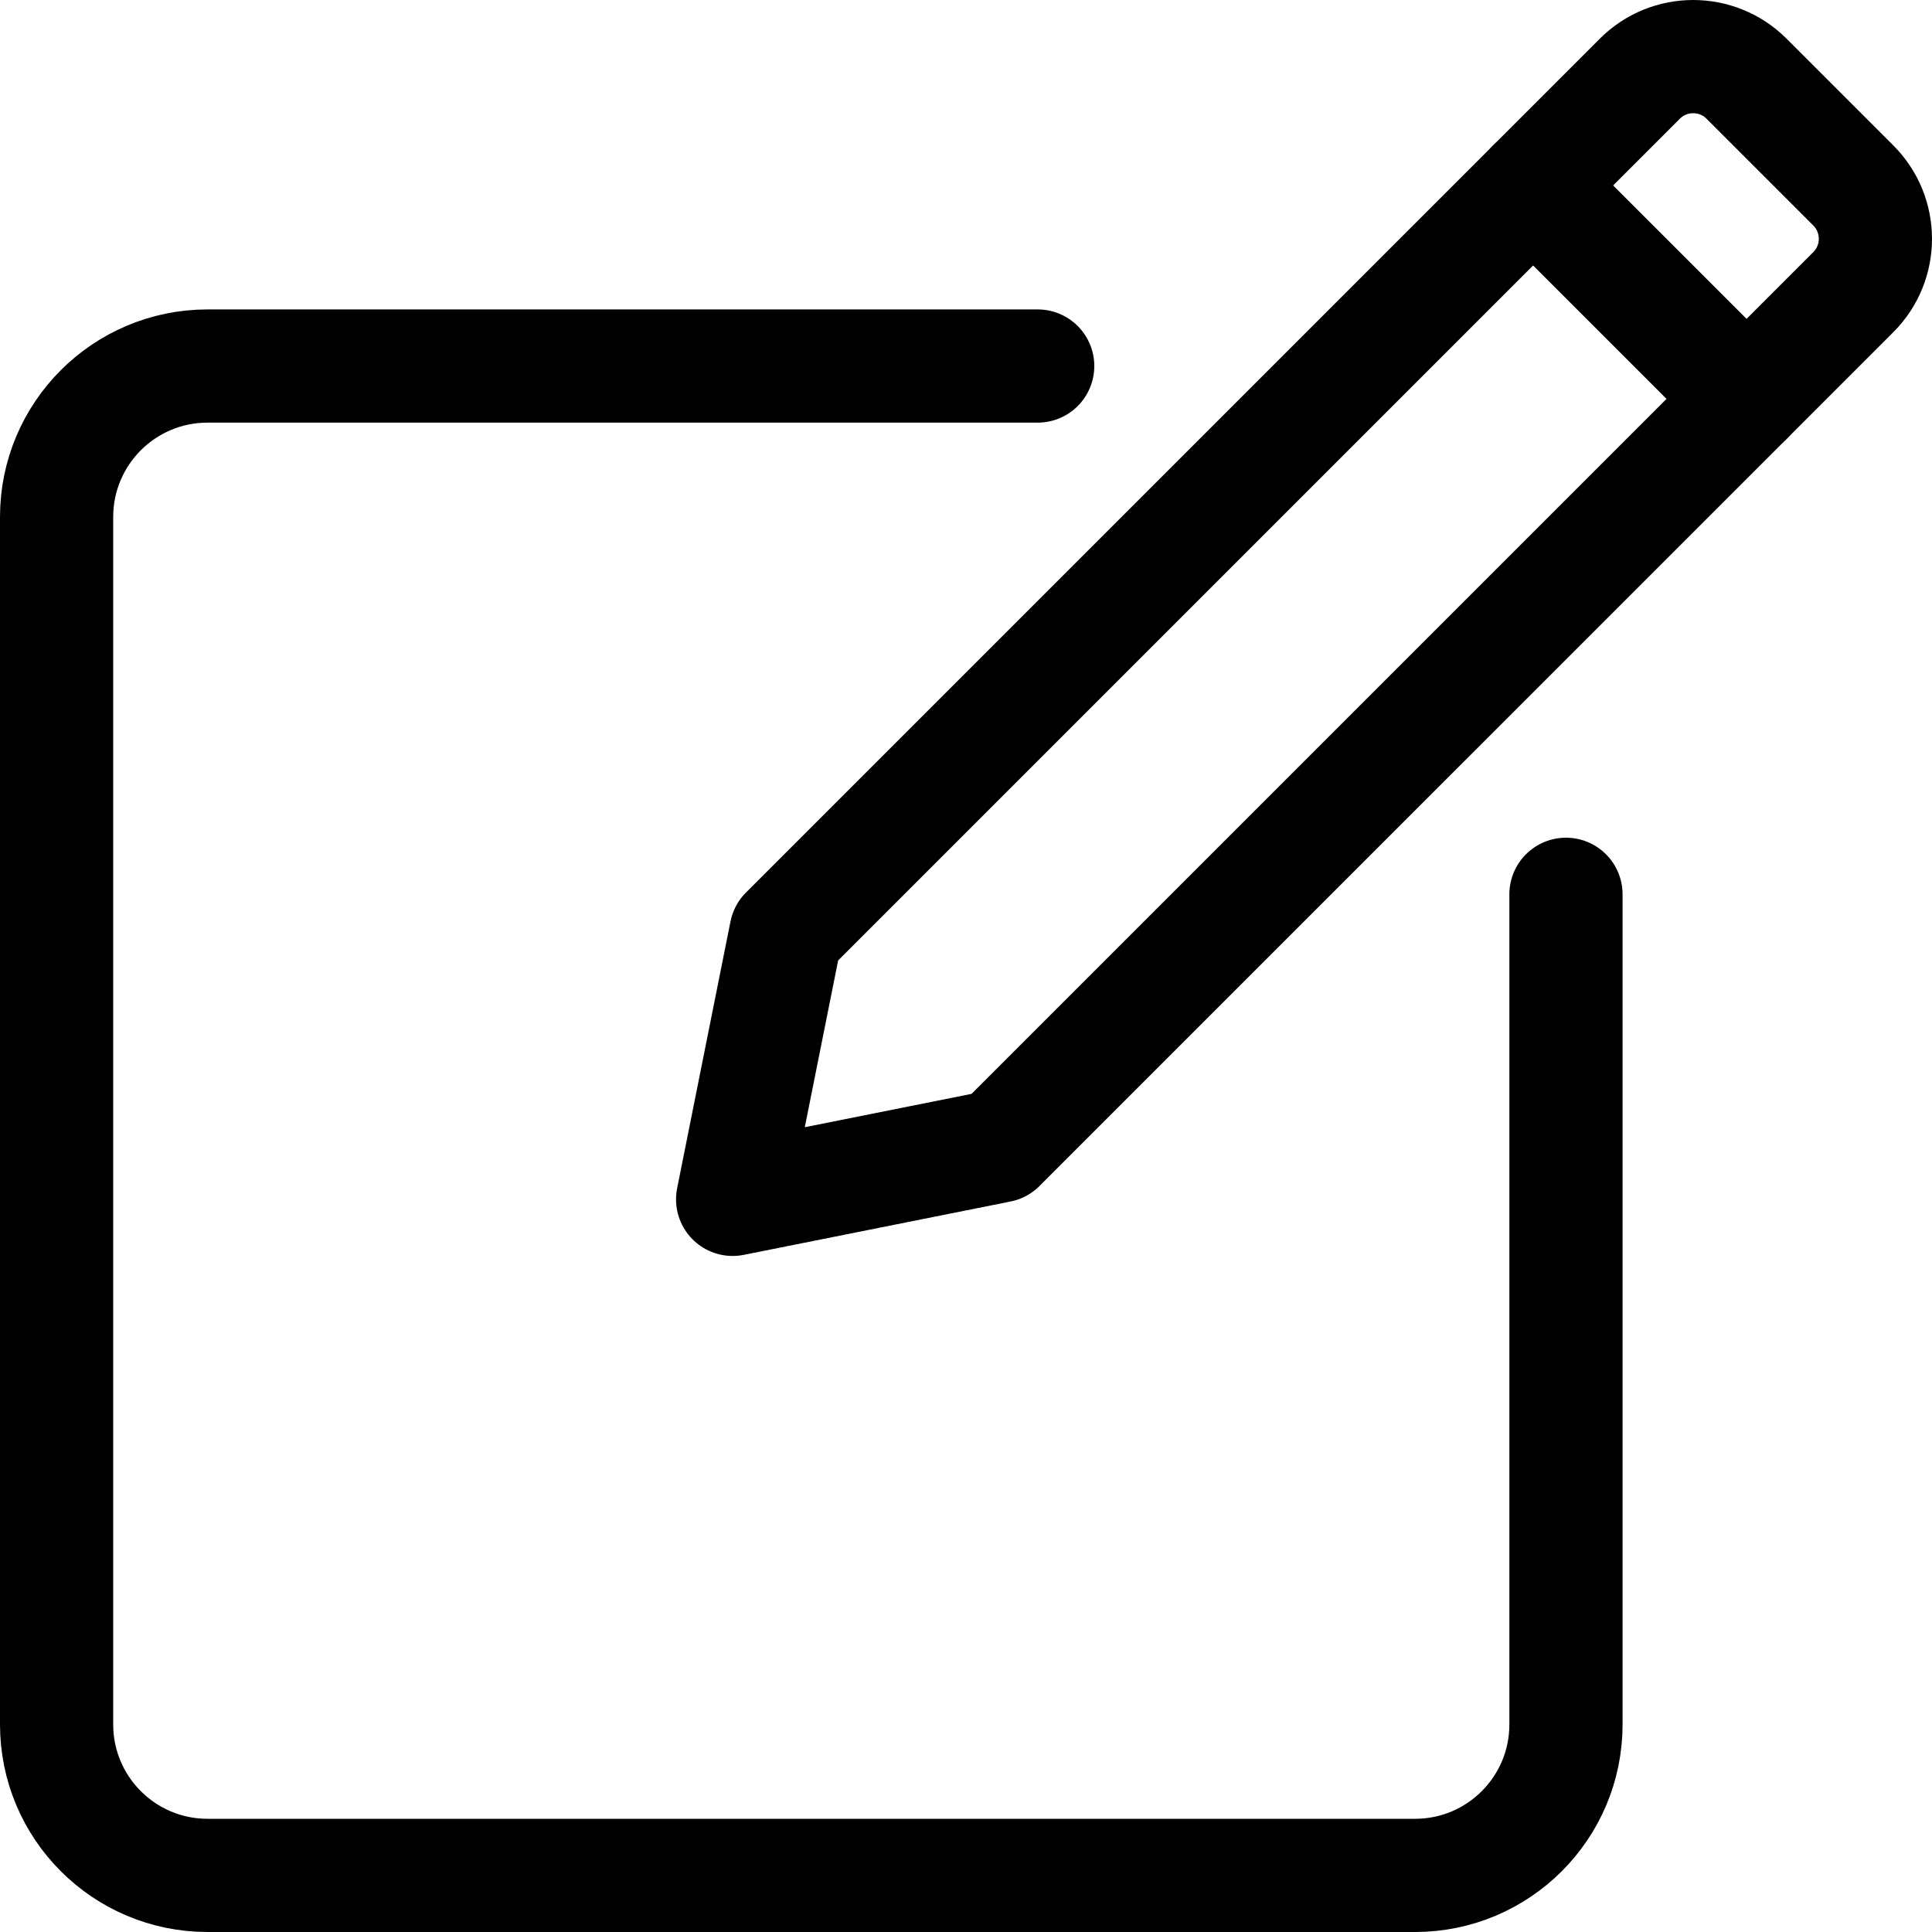
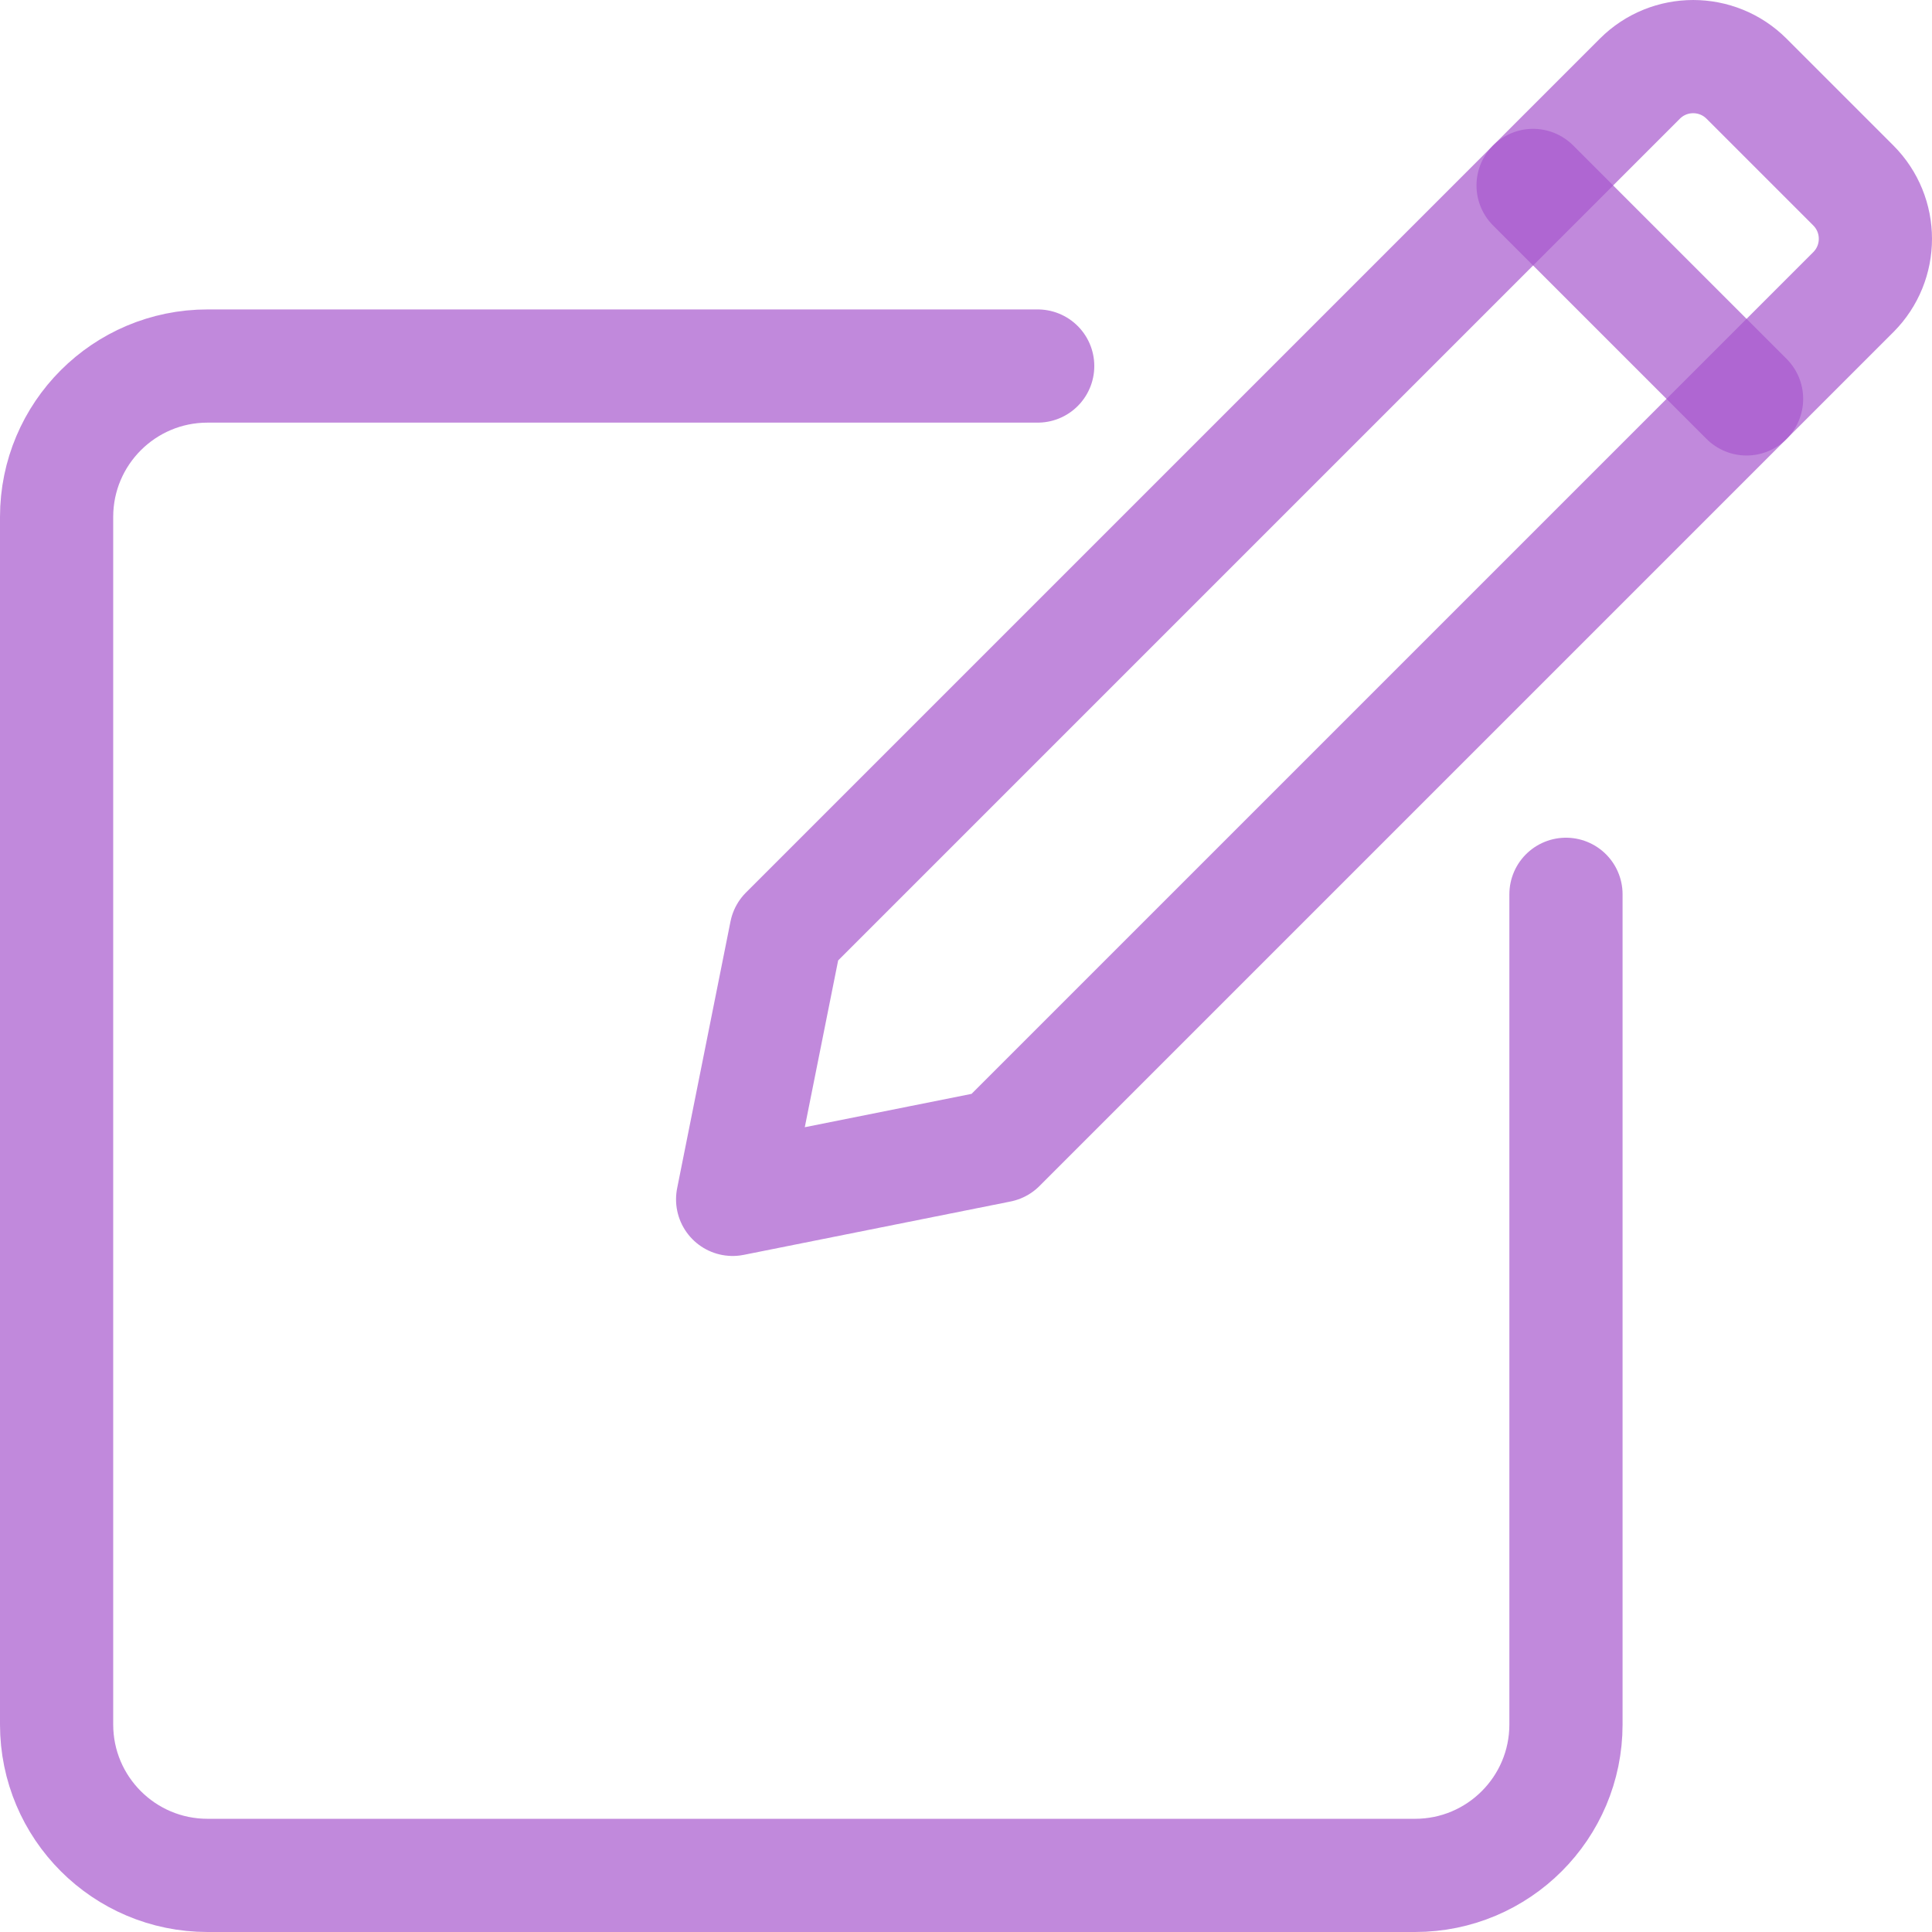
- <svg xmlns="http://www.w3.org/2000/svg" version="1.1" width="35" height="35" x="0" y="0" viewBox="0 0 682.667 682.667" style="enable-background:new 0 0 512 512" xml:space="preserve" class="">
+ <svg xmlns="http://www.w3.org/2000/svg" version="1.1" width="30" height="30" x="0" y="0" viewBox="0 0 682.667 682.667" style="enable-background:new 0 0 512 512" xml:space="preserve" class="">
  <g>
    <defs>
      <clipPath id="a" clipPathUnits="userSpaceOnUse">
        <path d="M0 512h512V0H0Z" fill="#000000" data-original="#000000" />
      </clipPath>
    </defs>
    <g clip-path="url(#a)" transform="matrix(1.33333 0 0 -1.33333 0 682.667)">
-       <path d="M0 0h-220c-22.092 0-40-17.908-40-40v-320c0-22.092 17.908-40 40-40h320c22.092 0 40 17.908 40 40v220" style="stroke-width:30;stroke-linecap:round;stroke-linejoin:round;stroke-miterlimit:10;stroke-dasharray:none;stroke-opacity:1" transform="translate(275 415)" fill="none" stroke="#000000" stroke-width="30" stroke-linecap="round" stroke-linejoin="round" stroke-miterlimit="10" stroke-dasharray="none" stroke-opacity="" data-original="#000000" class="" />
-       <path d="m0 0-226.274-226.273-70.711-14.143 14.142 70.711L-56.569 56.569c7.81 7.81 20.474 7.81 28.284 0L0 28.284C7.81 20.474 7.81 7.811 0 0Z" style="stroke-width:30;stroke-linecap:round;stroke-linejoin:round;stroke-miterlimit:10;stroke-dasharray:none;stroke-opacity:1" transform="translate(491.143 434.573)" fill="none" stroke="#000000" stroke-width="30" stroke-linecap="round" stroke-linejoin="round" stroke-miterlimit="10" stroke-dasharray="none" stroke-opacity="" data-original="#000000" class="" />
-       <path d="m0 0 56.568-56.568" style="stroke-width:30;stroke-linecap:round;stroke-linejoin:round;stroke-miterlimit:10;stroke-dasharray:none;stroke-opacity:1" transform="translate(406.29 462.857)" fill="none" stroke="#000000" stroke-width="30" stroke-linecap="round" stroke-linejoin="round" stroke-miterlimit="10" stroke-dasharray="none" stroke-opacity="" data-original="#000000" class="" />
+       <path d="M0 0h-220c-22.092 0-40-17.908-40-40v-320c0-22.092 17.908-40 40-40h320c22.092 0 40 17.908 40 40v220" style="stroke-width:30;stroke-linecap:round;stroke-linejoin:round;stroke-miterlimit:10;stroke-dasharray:none;stroke-opacity:1" transform="translate(275 415)" fill="none" stroke="rgba(167, 87, 206, 0.7)" stroke-width="30" stroke-linecap="round" stroke-linejoin="round" stroke-miterlimit="10" stroke-dasharray="none" stroke-opacity="" data-original="#000000" class="" />
+       <path d="m0 0-226.274-226.273-70.711-14.143 14.142 70.711L-56.569 56.569c7.81 7.81 20.474 7.81 28.284 0L0 28.284C7.81 20.474 7.81 7.811 0 0Z" style="stroke-width:30;stroke-linecap:round;stroke-linejoin:round;stroke-miterlimit:10;stroke-dasharray:none;stroke-opacity:1" transform="translate(491.143 434.573)" fill="none" stroke="rgba(167, 87, 206, 0.7)" stroke-width="30" stroke-linecap="round" stroke-linejoin="round" stroke-miterlimit="10" stroke-dasharray="none" stroke-opacity="" data-original="#000000" class="" />
+       <path d="m0 0 56.568-56.568" style="stroke-width:30;stroke-linecap:round;stroke-linejoin:round;stroke-miterlimit:10;stroke-dasharray:none;stroke-opacity:1" transform="translate(406.29 462.857)" fill="none" stroke="rgba(167, 87, 206, 0.7)" stroke-width="30" stroke-linecap="round" stroke-linejoin="round" stroke-miterlimit="10" stroke-dasharray="none" stroke-opacity="" data-original="#000000" class="" />
    </g>
  </g>
</svg>
